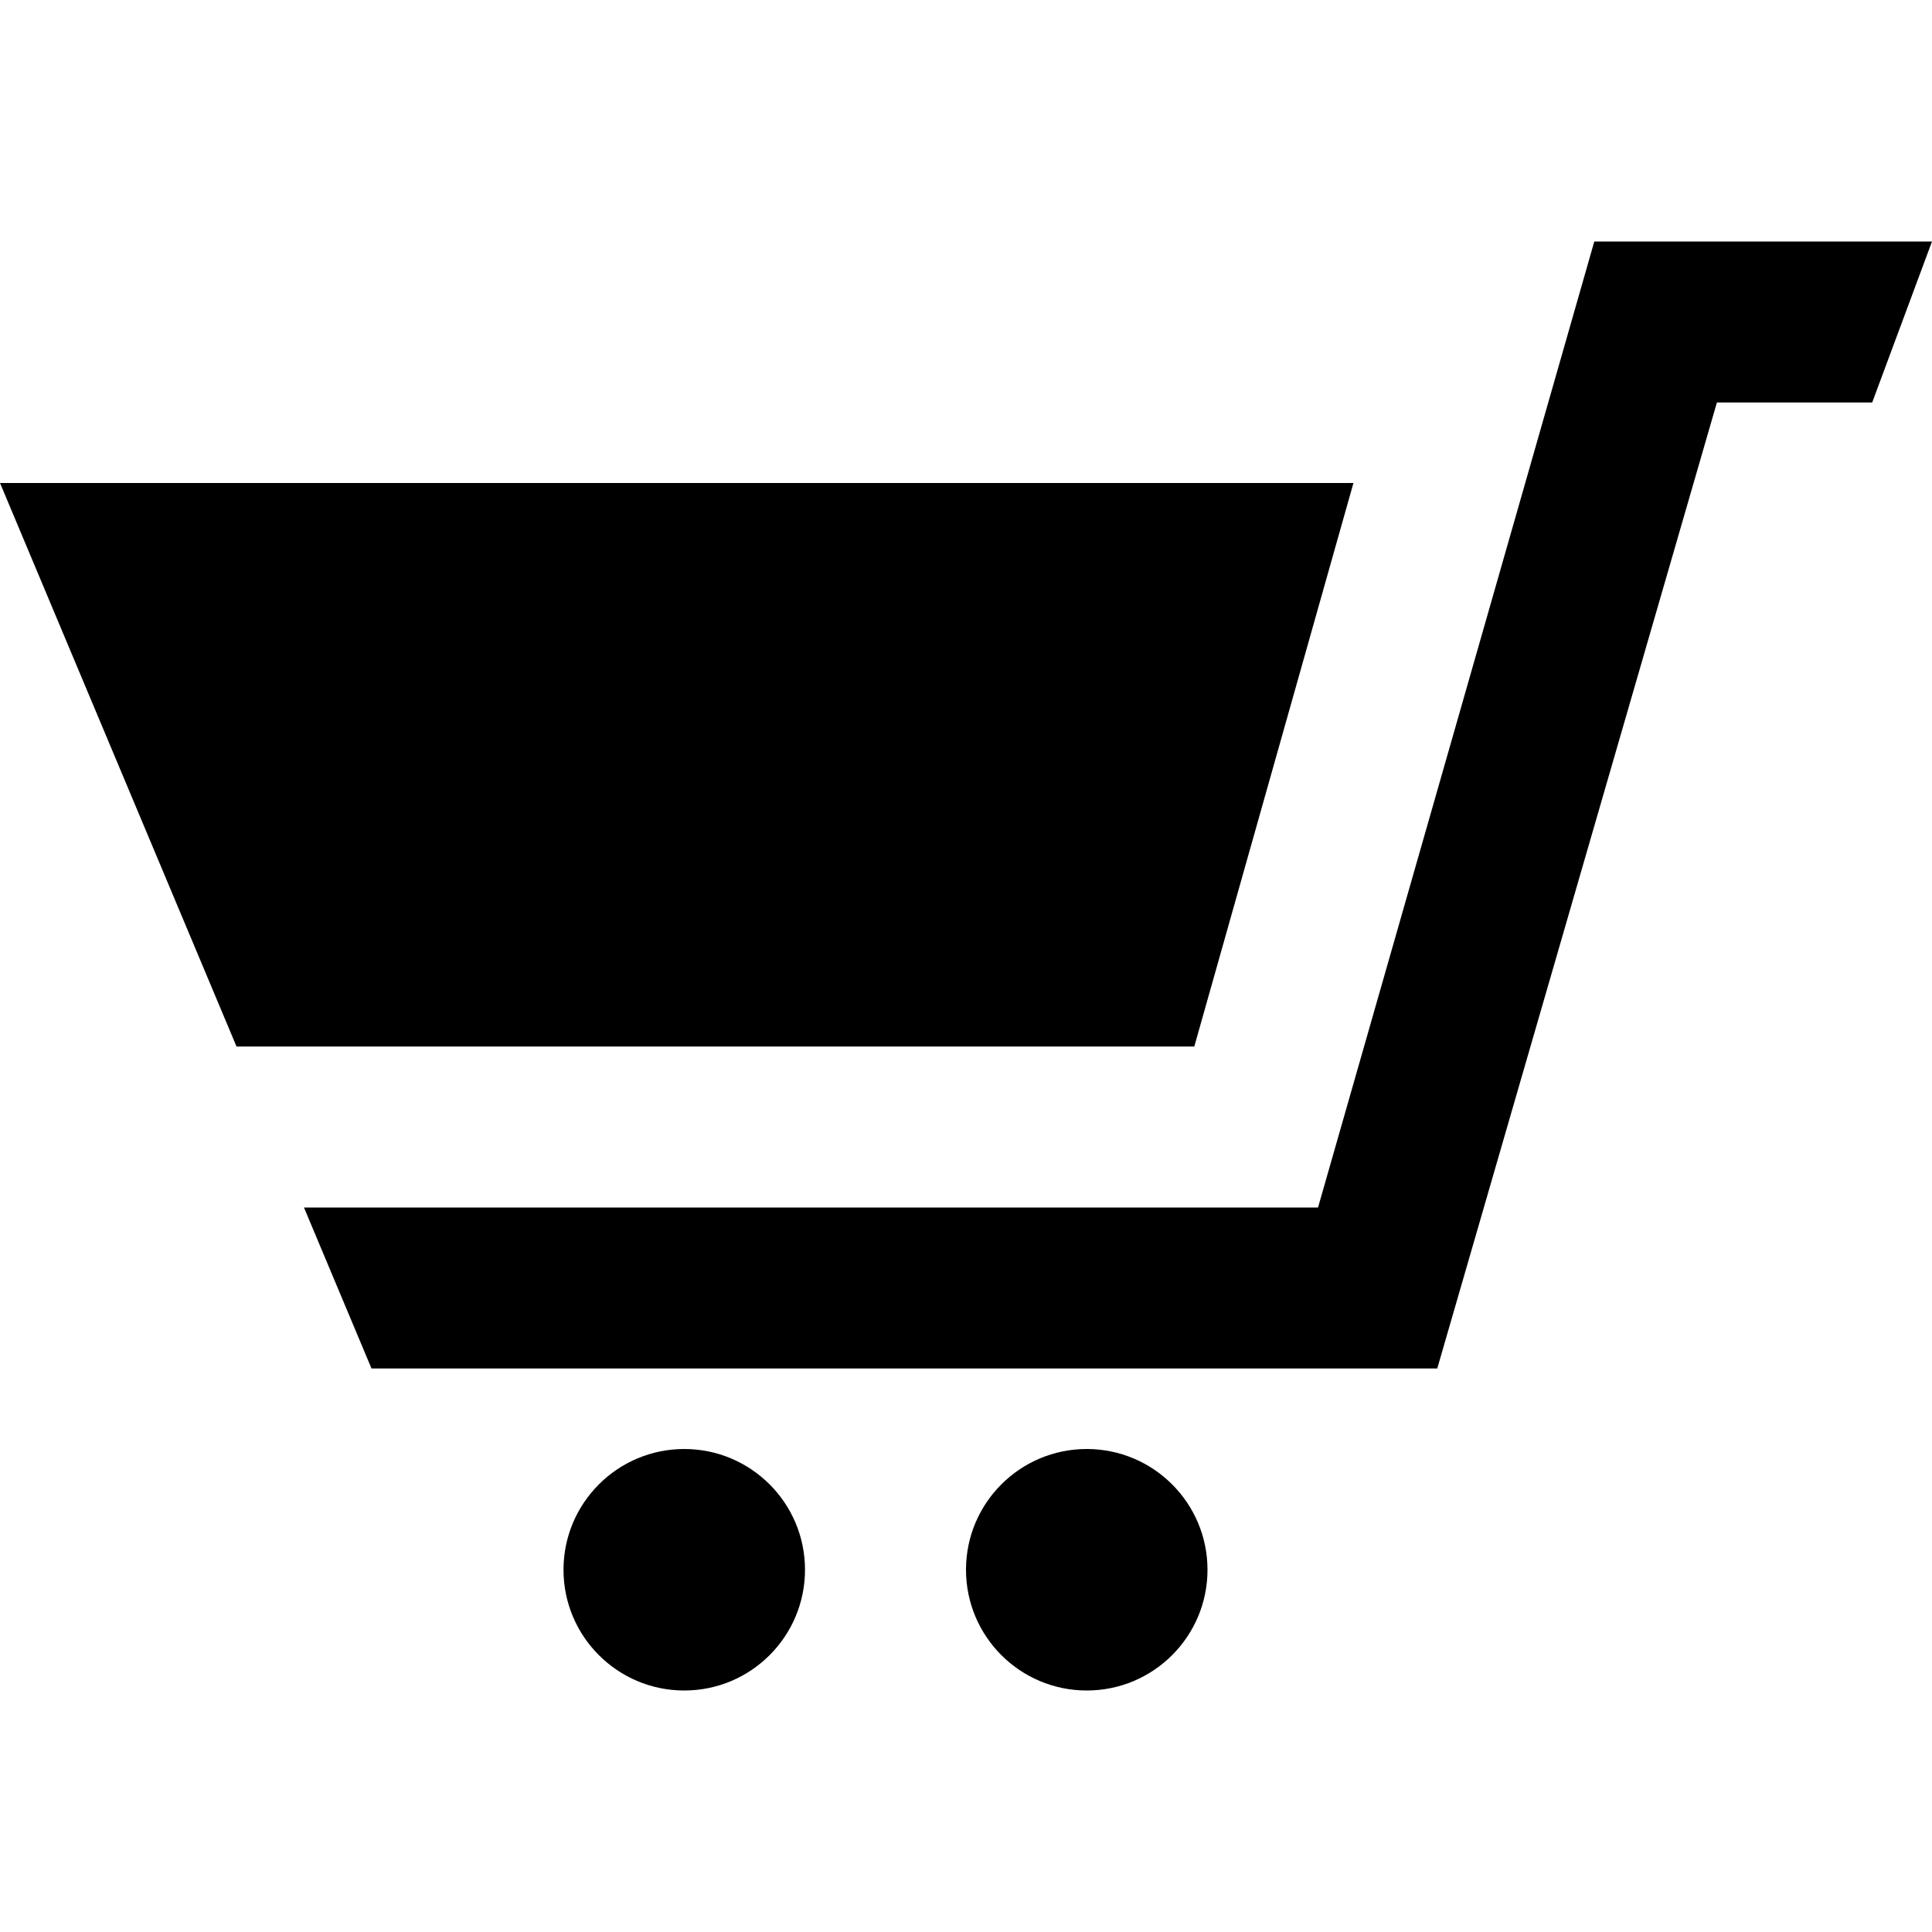
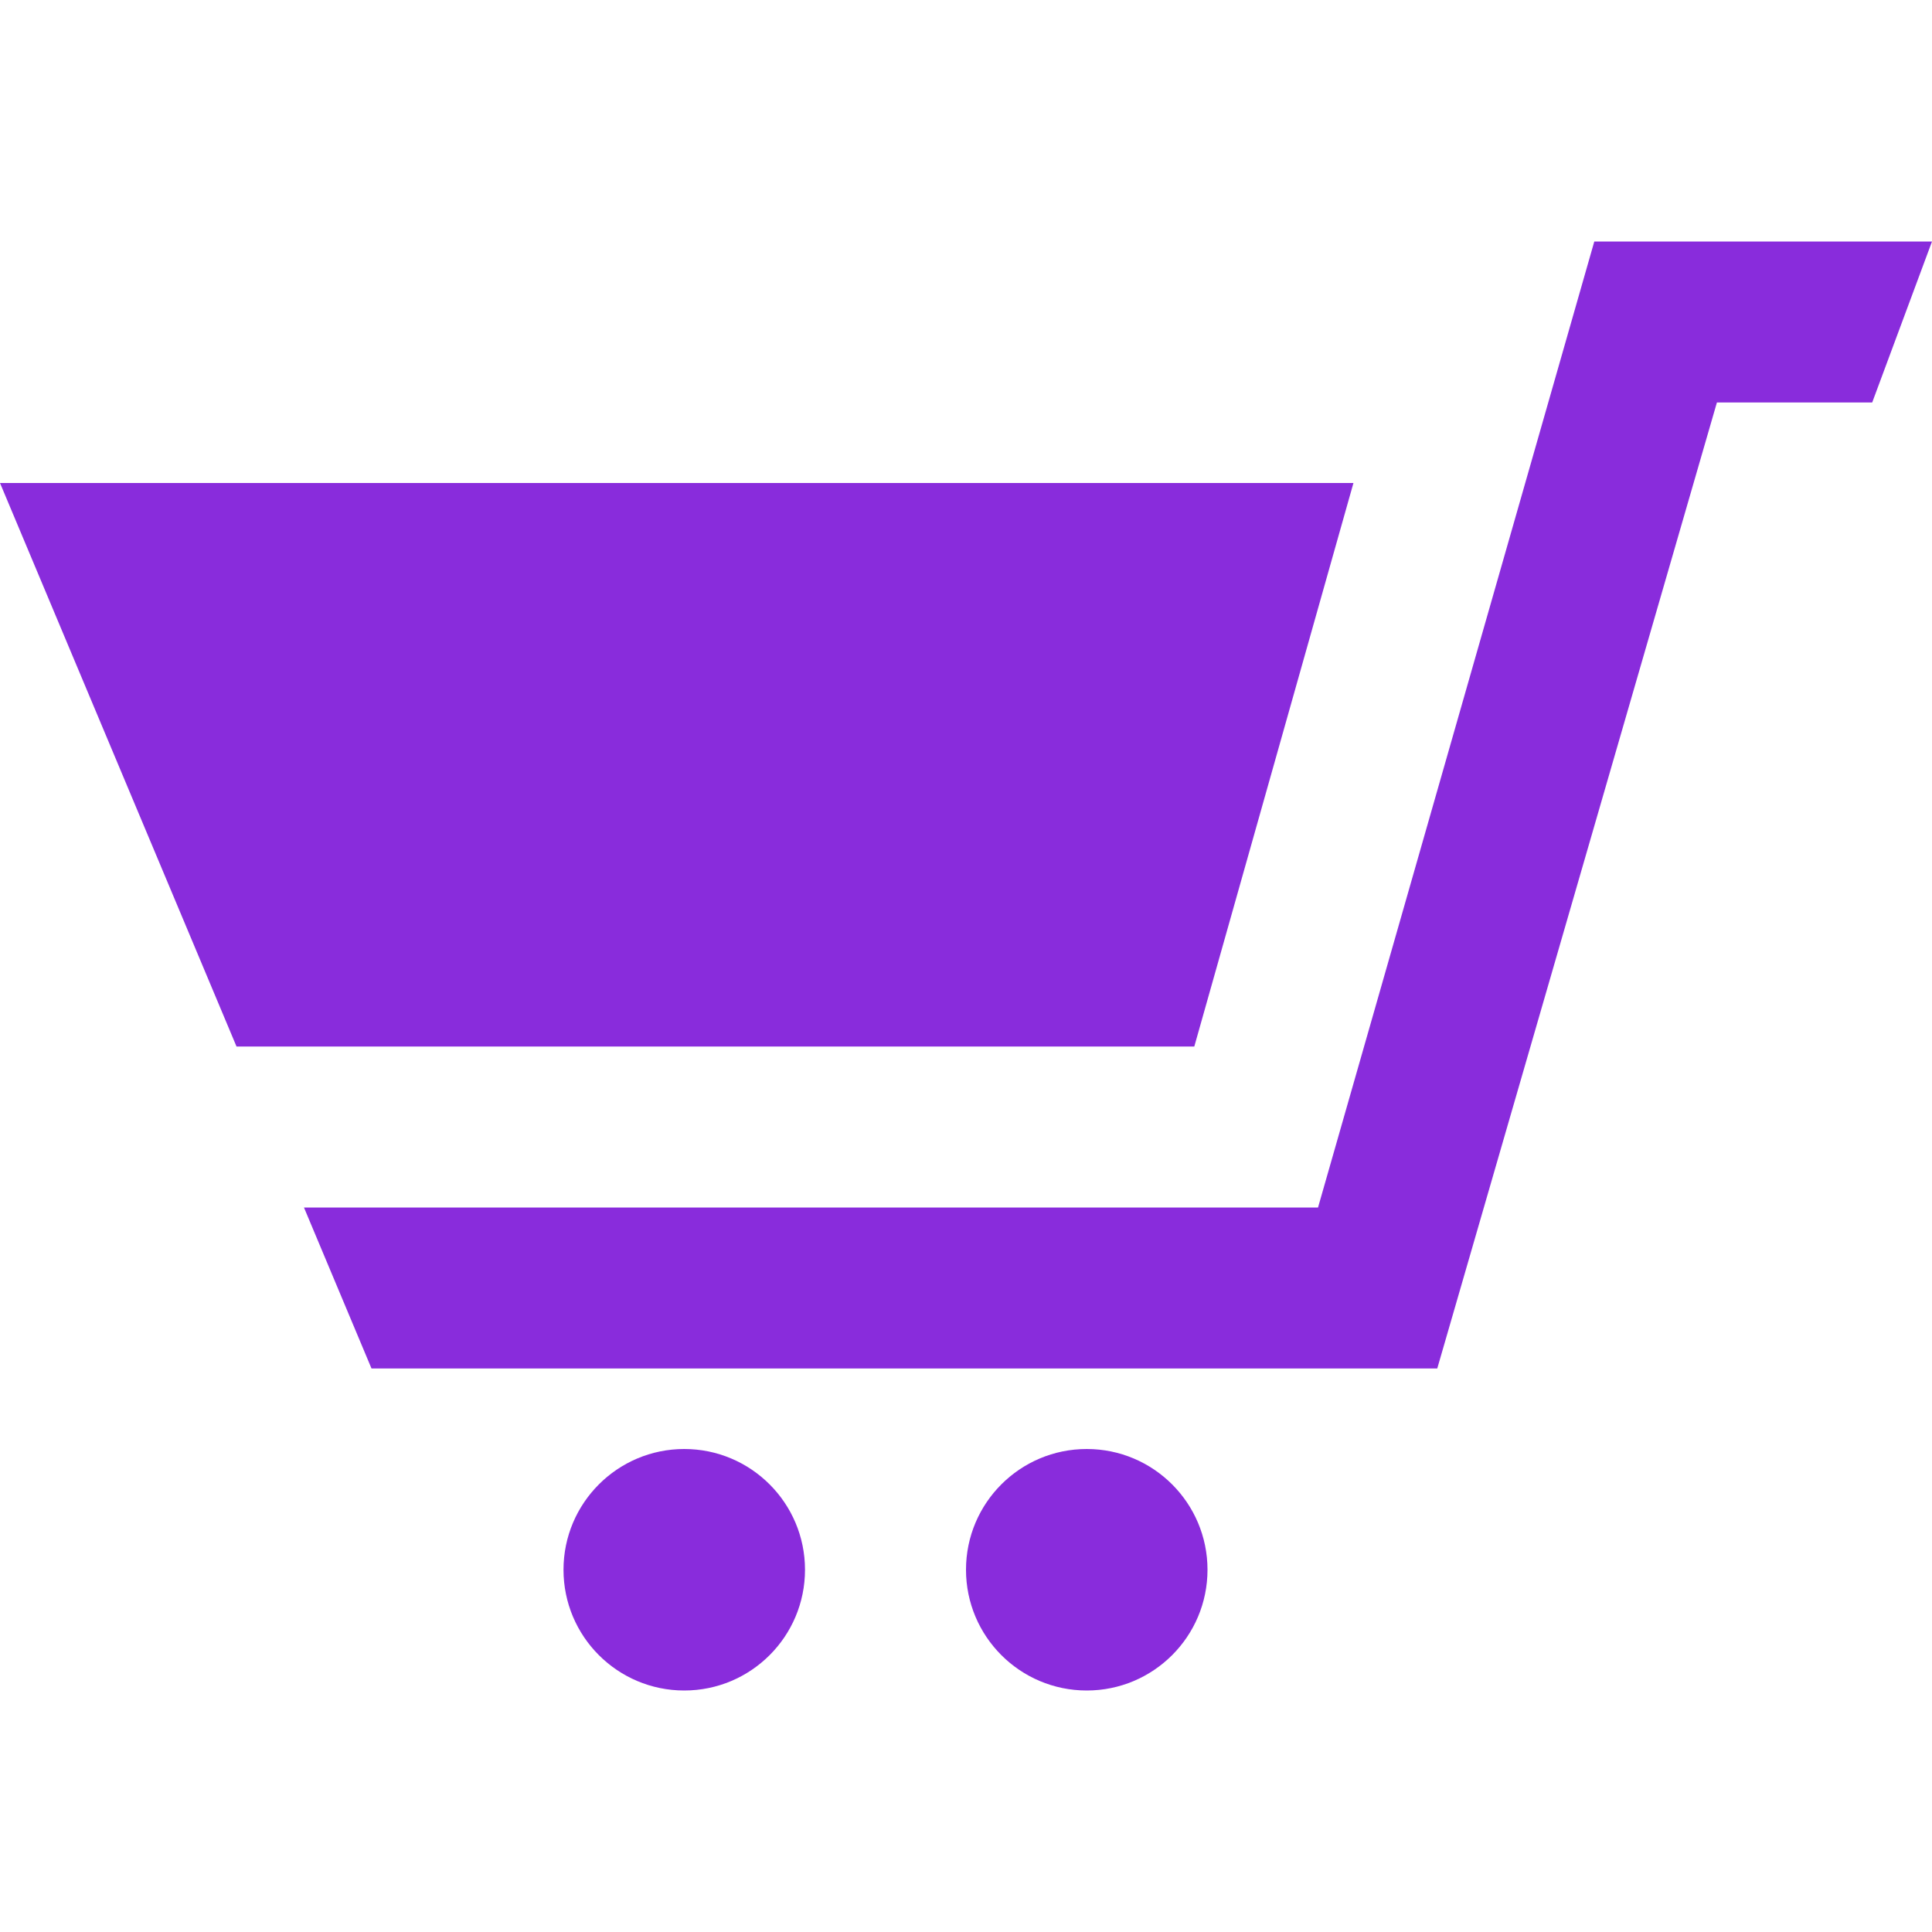
- <svg xmlns="http://www.w3.org/2000/svg" width="24" height="24" viewBox="0 0 24 24">
+ <svg xmlns="http://www.w3.org/2000/svg" fill="#892cdc" width="24" height="24" viewBox="0 0 24 24">
  <path d="M10 19.5c0 .829-.672 1.5-1.5 1.5s-1.5-.671-1.5-1.5c0-.828.672-1.5 1.5-1.5s1.5.672 1.5 1.5zm3.5-1.5c-.828 0-1.5.671-1.5 1.5s.672 1.5 1.5 1.5 1.5-.671 1.5-1.5c0-.828-.672-1.5-1.5-1.5zm1.336-5l1.977-7h-16.813l2.938 7h11.898zm4.969-10l-3.432 12h-12.597l.839 2h13.239l3.474-12h1.929l.743-2h-4.195z" />
</svg>
